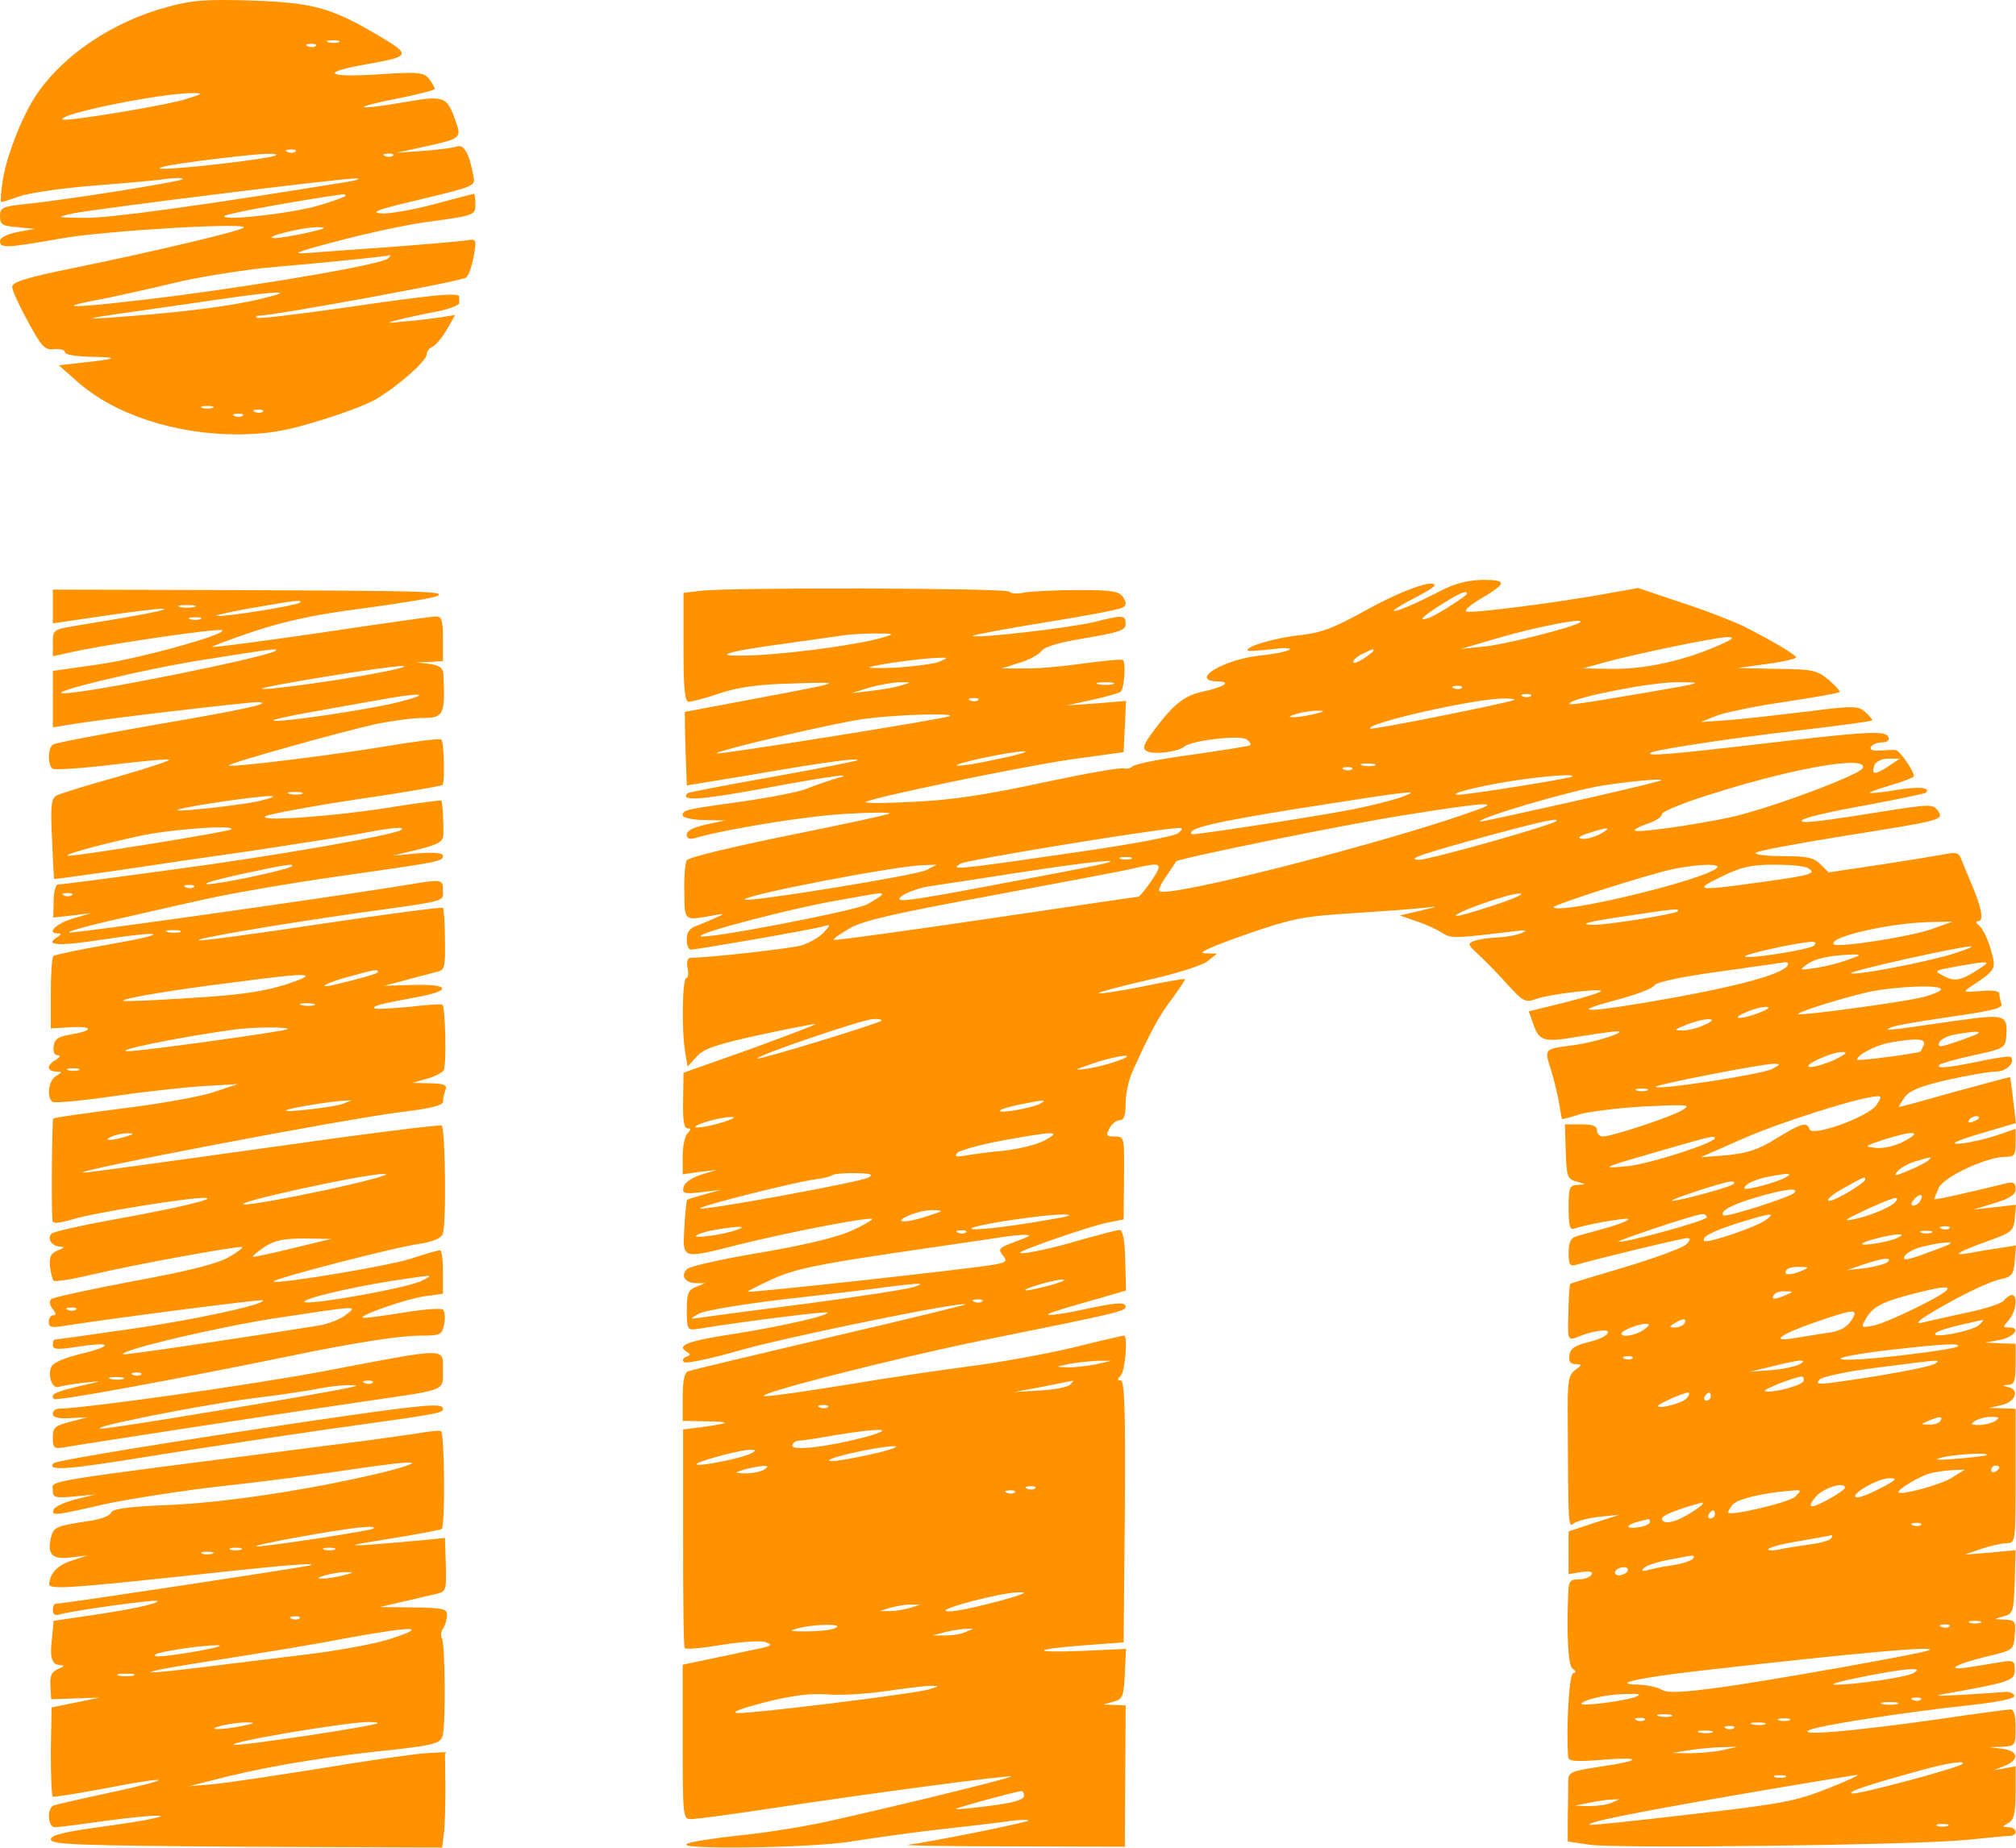
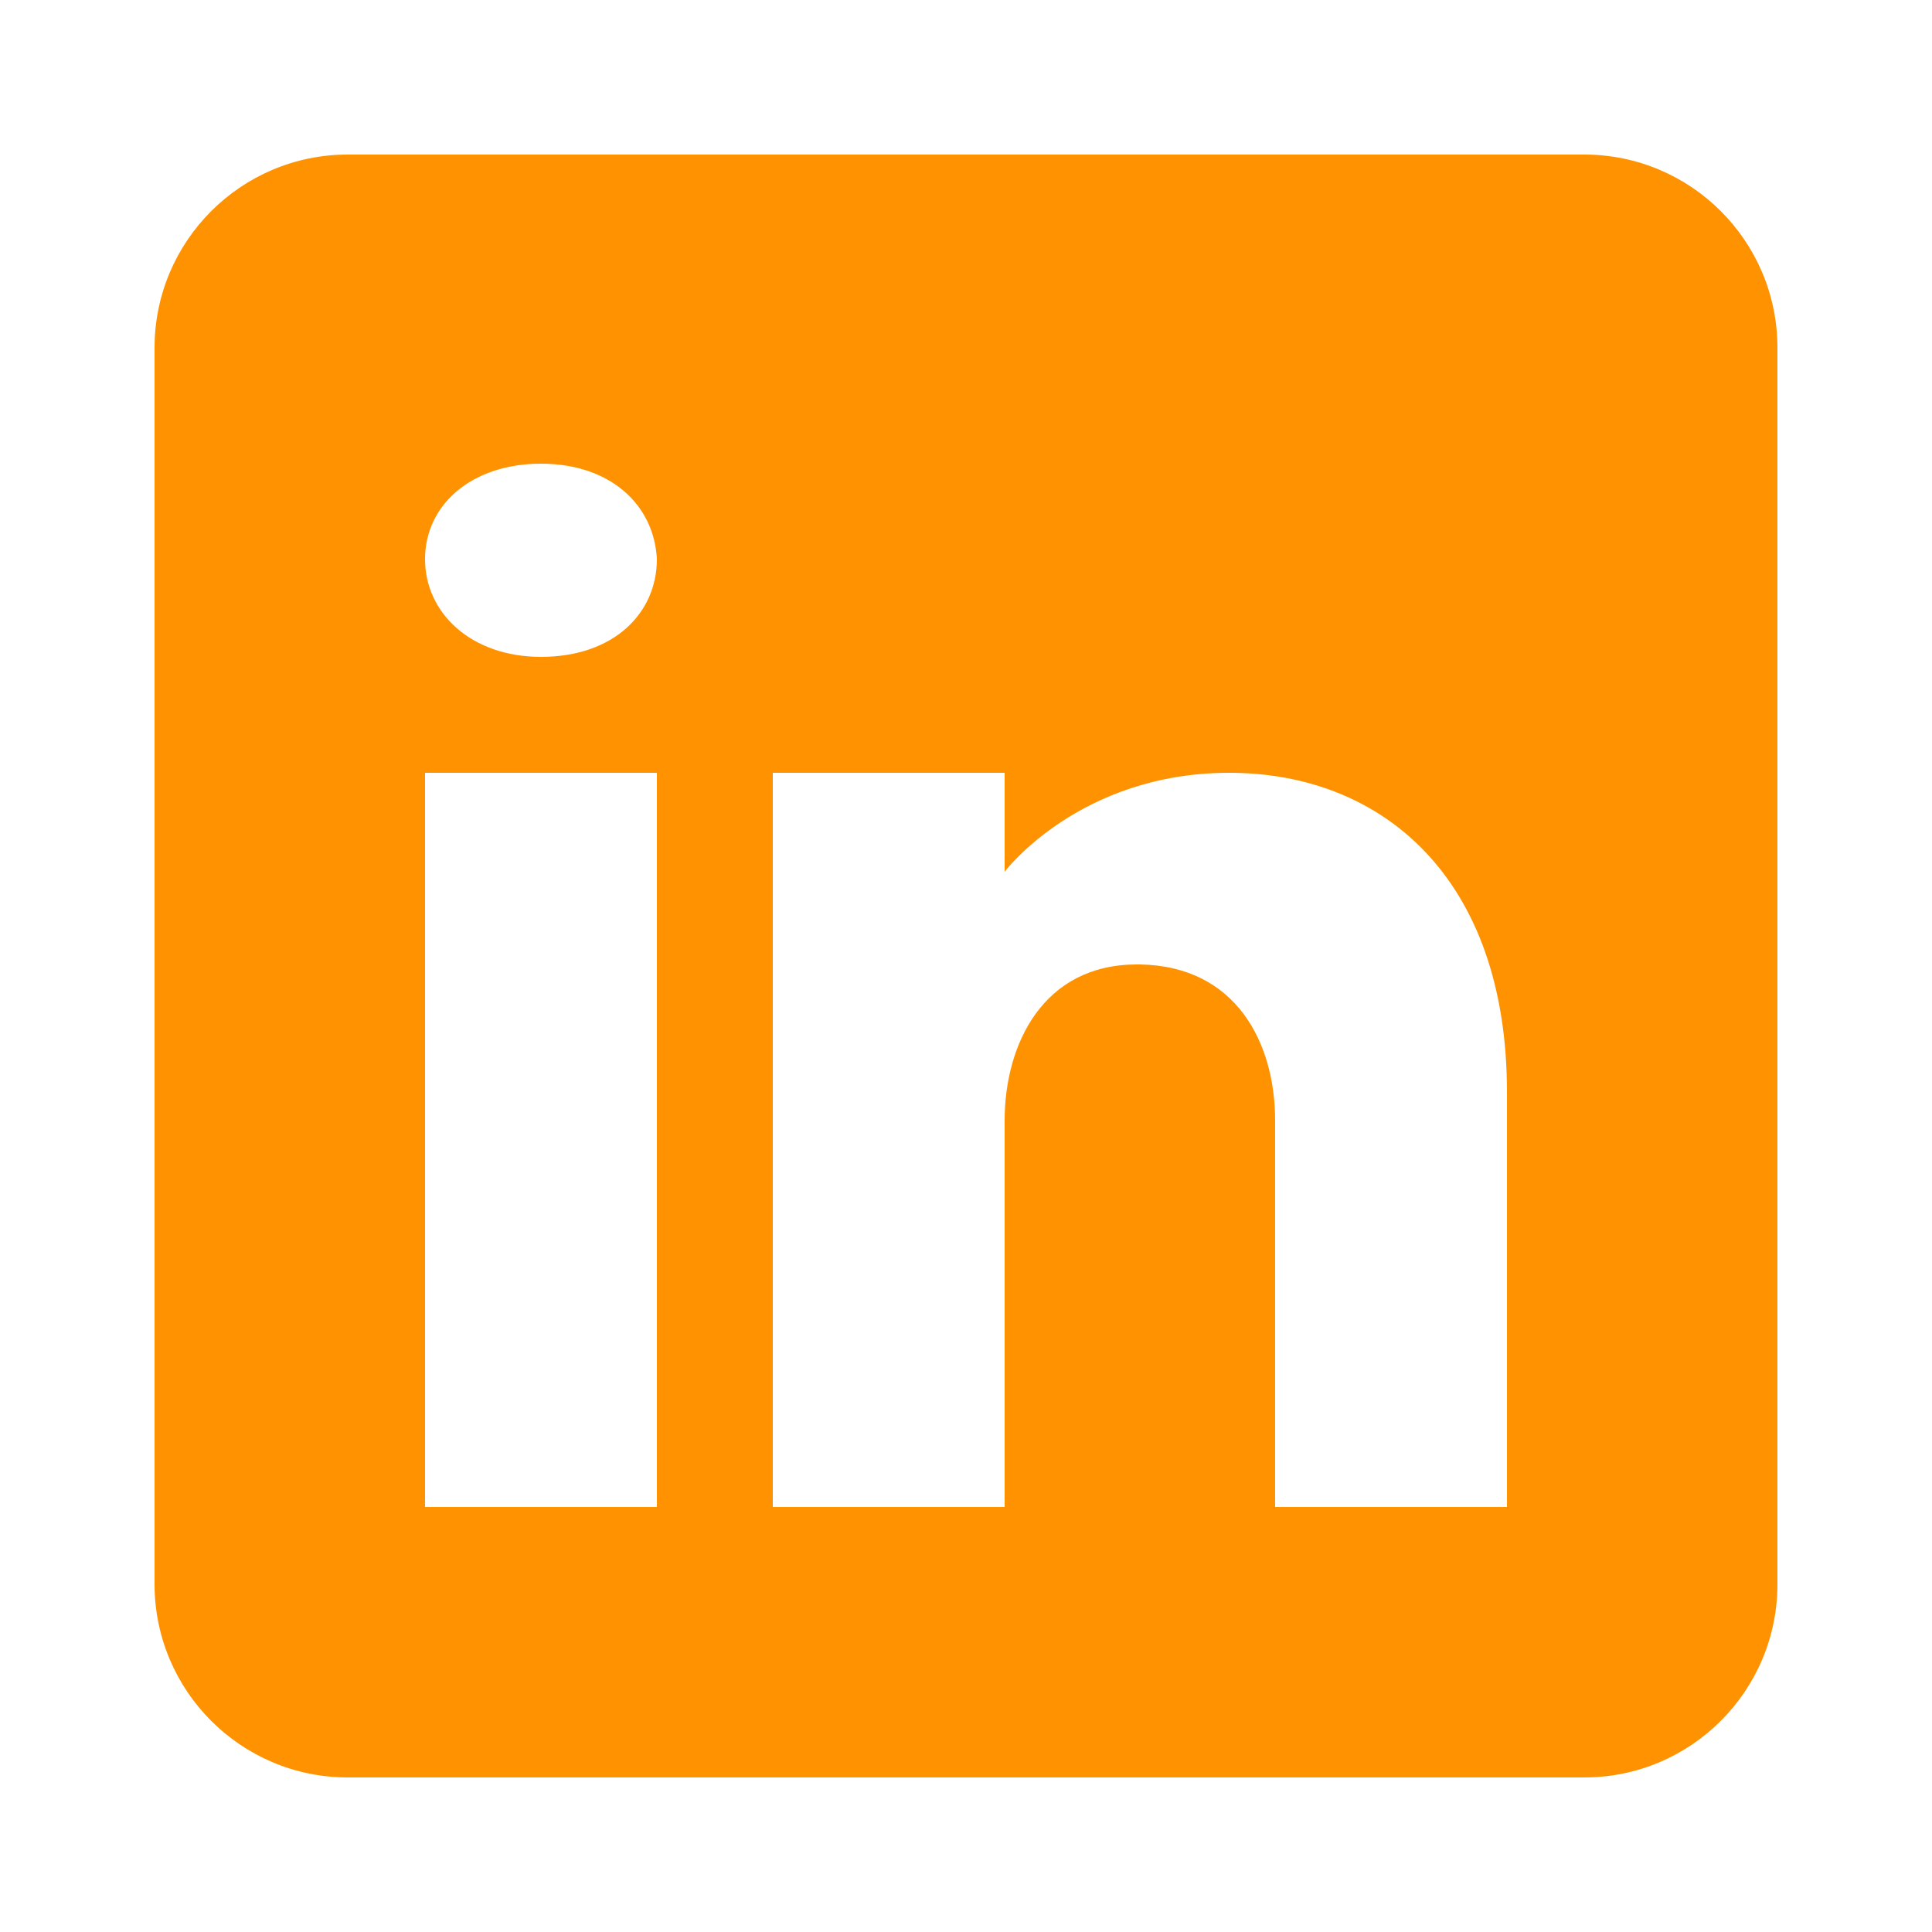
- <svg xmlns="http://www.w3.org/2000/svg" version="1.0" width="37.5pt" height="34.372pt" viewBox="0 0 37.5 34.372" preserveAspectRatio="xMidYMid meet" id="svg7298">
-   <defs id="defs7302" />
-   <g transform="matrix(0.00755896,0,0,-0.00755896,-30.23584,65.81706)" id="g7296" style="fill:#FF9200;stroke:none">
-     <path d="m 4412,8690 c -132,-35 -255,-117 -321,-214 -36,-52 -77,-157 -85,-218 -4,-27 -5,-48 -3,-48 3,0 23,6 45,14 22,8 103,20 179,26 76,6 158,13 183,17 25,3 42,3 39,-1 -6,-6 -279,-50 -386,-61 -57,-6 -63,-9 -63,-30 0,-21 6,-24 43,-27 l 42,-4 -42,-8 c -26,-5 -43,-14 -43,-22 0,-18 13,-18 155,7 111,19 457,39 445,26 -7,-8 -217,-58 -412,-98 -124,-25 -158,-36 -158,-48 0,-9 18,-47 39,-86 34,-62 41,-70 64,-67 15,1 27,-2 27,-8 0,-6 26,-10 63,-11 72,-1 67,-5 -18,-14 l -60,-7 44,-39 c 92,-82 241,-131 397,-131 71,1 112,7 194,32 57,17 122,41 144,54 56,33 126,95 126,111 0,7 6,15 13,18 8,3 24,22 36,42 l 21,37 -37,-6 c -21,-3 -60,-8 -88,-10 -45,-5 -46,-4 -15,4 19,5 61,14 93,20 31,6 57,16 57,21 0,5 0,12 0,16 0,11 -63,5 -289,-28 -112,-16 -206,-27 -209,-24 -3,3 -2,5 3,5 37,0 503,85 512,94 7,6 15,30 19,54 7,42 7,42 -22,37 -16,-2 -94,-9 -174,-15 -80,-6 -172,-12 -205,-15 -52,-4 -44,0 70,30 72,19 166,39 210,45 124,17 125,17 125,45 0,14 -2,25 -4,25 -2,0 -48,-12 -100,-26 -53,-14 -111,-24 -129,-22 -24,2 -9,9 63,26 184,45 170,38 163,75 -8,45 -22,69 -37,64 -7,-3 -44,-8 -82,-11 l -69,-5 78,17 c 81,18 83,20 68,62 -22,61 -27,63 -130,45 -121,-21 -129,-13 -11,10 49,10 90,20 90,24 0,3 -7,14 -14,24 -13,16 -25,18 -127,11 -128,-8 -142,5 -27,25 111,20 112,22 22,75 -111,65 -157,77 -309,82 -107,3 -143,1 -203,-16 z m 421,-87 c -7,-2 -19,-2 -25,0 -7,3 -2,5 12,5 14,0 19,-2 13,-5 z m -56,-9 c -3,-3 -12,-4 -19,-1 -8,3 -5,6 6,6 11,1 17,-2 13,-5 z m -317,-130 c -48,-16 -300,-57 -306,-51 -14,13 240,65 321,65 26,0 24,-2 -15,-14 z m 267,-130 c -3,-3 -12,-4 -19,-1 -8,3 -5,6 6,6 11,1 17,-2 13,-5 z m -48,-9 c -8,-8 -249,-36 -282,-33 -18,2 24,10 93,19 133,17 196,22 189,14 z m 288,-1 c -3,-3 -12,-4 -19,-1 -8,3 -5,6 6,6 11,1 17,-2 13,-5 z m -122,-66 c -371,-60 -578,-88 -638,-87 -71,1 -71,1 -27,11 61,12 657,86 695,86 17,0 3,-5 -30,-10 z m 5,-33 c 0,-2 -30,-13 -67,-24 -70,-20 -244,-39 -230,-25 6,6 184,38 290,53 4,1 7,-1 7,-4 z m -95,-91 c -33,-7 -69,-13 -80,-13 -34,1 68,27 105,27 28,0 23,-3 -25,-14 z m 200,-63 c -16,-14 -273,-59 -523,-92 -230,-29 -320,-34 -192,-10 36,7 119,25 185,41 66,16 179,34 250,40 128,11 276,26 285,29 2,0 0,-3 -5,-8 z m -320,-101 c -75,-18 -210,-34 -370,-45 -56,-4 -50,-1 35,11 58,8 161,23 230,33 163,24 205,24 105,1 z m -112,-267 c -7,-2 -19,-2 -25,0 -7,3 -2,5 12,5 14,0 19,-2 13,-5 z m 124,-9 c -3,-3 -12,-4 -19,-1 -8,3 -5,6 6,6 11,1 17,-2 13,-5 z m -50,-10 c -3,-3 -12,-4 -19,-1 -8,3 -5,6 6,6 11,1 17,-2 13,-5 z" id="path7284" />
-     <path d="m 7545,7253 c -64,-33 -115,-55 -115,-48 0,2 23,16 50,30 28,14 50,28 50,31 0,17 -83,-13 -169,-61 -78,-43 -108,-55 -161,-61 -60,-6 -139,-29 -129,-38 2,-2 27,0 56,3 29,4 50,4 47,0 -2,-4 -34,-11 -71,-15 -92,-9 -180,-63 -105,-64 34,-1 13,-14 -38,-25 -44,-9 -72,-31 -117,-91 -28,-37 -33,-48 -22,-55 15,-10 77,-3 94,11 18,15 139,29 153,17 7,-5 11,-11 9,-14 -2,-2 -66,-12 -142,-23 -76,-10 -142,-23 -148,-29 -5,-5 -15,-7 -21,-5 -7,3 -97,-13 -200,-35 -134,-29 -223,-43 -314,-47 -70,-4 -125,-4 -122,-1 10,10 376,86 505,105 l 130,18 3,63 3,63 -73,-6 -73,-5 64,14 c 36,8 67,17 69,20 9,9 13,73 5,78 -5,2 -48,-2 -98,-9 -49,-7 -115,-13 -145,-12 h -55 l 44,14 c 24,7 49,21 55,30 8,10 46,21 109,31 82,14 97,19 97,35 0,22 -6,22 -79,4 -57,-14 -290,-41 -297,-34 -2,2 77,17 176,33 99,16 186,32 193,37 9,5 9,12 1,25 -10,15 -26,18 -110,18 -54,0 -114,-3 -132,-6 -17,-4 -35,-3 -38,2 -5,9 -689,11 -761,2 l -41,-5 v -134 c 0,-104 3,-134 13,-134 7,0 42,9 77,21 45,15 96,22 178,24 131,4 133,5 -95,-38 l -170,-32 1,-60 c 1,-33 2,-74 3,-91 l 1,-30 158,26 c 184,32 269,43 262,36 -3,-2 -97,-21 -210,-41 -113,-20 -206,-38 -208,-40 -20,-20 31,-17 183,11 178,33 243,41 175,23 -19,-6 -48,-16 -65,-23 -16,-7 -86,-21 -155,-31 -145,-20 -150,-21 -150,-35 0,-5 24,-11 53,-11 l 52,-1 -47,-10 c -31,-7 -48,-15 -48,-25 0,-9 6,-12 18,-9 75,22 277,55 371,60 63,4 113,4 110,1 -3,-3 -115,-27 -249,-54 -133,-27 -246,-54 -250,-61 -4,-6 -7,-42 -6,-78 1,-74 -3,-71 76,-57 22,4 23,3 5,-5 -11,-5 -32,-14 -47,-20 -21,-7 -28,-16 -28,-35 0,-14 4,-25 10,-25 15,0 303,50 325,57 20,6 20,5 1,-16 -11,-11 -35,-25 -55,-31 -31,-8 -227,-30 -270,-30 -9,0 -12,-8 -9,-25 3,-14 1,-25 -3,-25 -10,0 -12,-127 -3,-182 l 6,-36 22,24 c 17,20 46,30 155,54 74,16 136,28 138,27 1,-2 -71,-29 -161,-62 l -164,-58 -1,-68 c -1,-48 2,-69 11,-69 9,0 9,-3 0,-12 -7,-7 -12,-32 -12,-56 v -45 l 43,6 42,5 -40,-12 c -24,-8 -41,-20 -43,-31 -4,-15 2,-17 45,-12 l 48,6 -40,-11 c -22,-6 -42,-12 -44,-14 -2,-2 -5,-33 -7,-69 -4,-78 -8,-77 134,-41 120,30 322,69 328,63 2,-2 -22,-16 -53,-30 -37,-16 -117,-35 -223,-53 -91,-15 -171,-33 -179,-40 -17,-16 -6,-34 22,-35 h 22 l -22,-9 c -20,-8 -23,-17 -23,-58 0,-45 2,-49 23,-46 131,21 320,44 323,41 7,-7 -111,-34 -231,-53 -112,-17 -141,-28 -116,-43 11,-7 11,-9 0,-13 -8,-3 -11,-9 -6,-13 4,-5 65,8 135,28 114,33 550,122 558,114 2,-1 -148,-38 -334,-81 -185,-44 -343,-81 -349,-84 -9,-3 -13,-25 -13,-63 v -59 l 58,-1 c 63,-1 61,-4 -10,-14 l -47,-6 v -266 c 0,-146 1,-269 4,-272 2,-4 44,0 92,8 52,8 97,11 109,6 16,-6 12,-9 -21,-16 -22,-4 -60,-13 -85,-18 -25,-5 -57,-12 -72,-15 l -28,-6 v -190 c 0,-185 1,-190 20,-190 12,0 96,11 188,25 242,37 596,84 600,80 3,-3 -260,-68 -448,-110 -58,-13 -157,-29 -220,-35 -63,-7 -122,-16 -130,-21 -27,-15 309,-10 405,6 50,8 149,22 220,30 72,8 150,17 175,21 25,3 43,3 40,0 -6,-5 -238,-52 -295,-59 -16,-2 97,-4 252,-4 l 281,-1 1,174 1,174 -28,1 -27,1 25,7 c 23,6 25,12 28,68 l 3,62 -108,-5 c -129,-5 -124,4 8,14 l 94,7 3,323 c 2,247 -1,322 -10,322 -9,0 -9,3 0,12 11,11 18,98 8,98 -3,0 -60,-13 -128,-30 -68,-16 -179,-36 -248,-45 -69,-9 -207,-29 -307,-46 -99,-16 -189,-29 -200,-28 -42,1 312,92 543,139 322,65 344,70 344,81 0,12 -23,11 -100,-6 -36,-8 -74,-14 -85,-14 -19,0 7,9 128,43 l 58,17 -2,74 c -1,50 -6,75 -14,75 -6,0 -47,-11 -91,-23 -75,-23 -154,-39 -154,-33 0,6 174,66 215,74 l 40,8 1,102 c 1,101 1,102 -23,102 -21,0 -22,3 -13,20 6,11 17,20 25,20 11,0 15,12 15,41 0,23 7,57 16,77 44,98 67,141 99,182 18,25 32,46 31,47 -2,2 -49,-6 -105,-18 -57,-11 -105,-19 -107,-16 -2,2 51,16 120,32 68,15 134,36 147,46 l 24,19 -30,1 c -20,0 12,15 100,46 119,41 142,45 270,53 77,5 158,11 180,14 26,4 20,1 -15,-7 l -55,-13 40,-14 c 22,-7 50,-20 63,-28 22,-15 28,-15 177,3 30,4 35,3 20,-4 -11,-5 -38,-10 -60,-11 -22,-1 -48,-5 -58,-9 -16,-6 -15,-9 10,-32 15,-14 48,-47 71,-73 41,-45 45,-47 74,-37 34,12 158,26 158,19 0,-3 -40,-16 -89,-28 l -89,-22 10,-28 c 15,-46 26,-49 113,-34 44,7 87,13 95,13 27,-1 -58,-28 -107,-34 -75,-10 -73,-8 -56,-62 8,-26 17,-64 20,-83 3,-19 6,-36 7,-37 1,-1 20,4 41,11 22,7 94,16 160,20 109,5 118,5 95,-9 -28,-17 -174,-65 -196,-65 -7,0 -14,7 -14,15 0,11 -11,15 -39,15 h -40 l 2,-67 c 2,-62 4,-68 27,-74 24,-7 24,-7 3,-8 -21,-1 -23,-6 -23,-57 0,-41 3,-55 13,-51 27,10 129,28 134,24 2,-3 -22,-13 -54,-22 -32,-9 -66,-18 -75,-21 -13,-4 -18,-16 -18,-40 0,-29 3,-34 18,-30 47,14 262,66 274,66 9,0 8,-5 -3,-16 -9,-8 -76,-33 -149,-55 -74,-22 -135,-40 -136,-42 -3,-2 -6,-92 -5,-121 1,-13 6,-16 19,-11 40,17 83,23 79,12 -2,-7 -23,-17 -48,-23 -33,-8 -45,-16 -47,-32 -2,-16 2,-22 15,-22 17,-1 17,-1 -1,-15 -17,-13 -19,-28 -18,-127 1,-259 1,-261 15,-250 6,5 35,13 62,16 l 50,5 -62,-20 -63,-21 v -52 -53 l 31,5 c 22,3 30,1 25,-7 -4,-6 -18,-11 -32,-11 -21,0 -24,-5 -25,-37 -4,-102 0,-177 11,-183 9,-6 9,-9 1,-11 -10,-4 -17,-135 -12,-207 1,-10 20,-11 84,-6 101,8 98,-2 -6,-17 -71,-11 -77,-13 -78,-35 0,-13 0,-52 -1,-86 v -63 l 53,-8 c 69,-10 804,-1 929,12 52,5 101,10 108,10 19,2 14,21 -5,21 -17,1 -17,1 0,11 13,8 17,24 17,75 v 64 l -27,-5 -28,-5 28,11 c 37,15 34,37 -5,42 l -33,4 33,1 c 31,2 32,3 32,47 0,29 -4,45 -12,45 -7,0 -90,-11 -184,-25 -208,-29 -335,-40 -314,-27 16,11 233,45 403,63 70,8 106,16 104,23 -2,6 -13,10 -23,9 -10,-1 -57,-4 -104,-7 -69,-4 -76,-3 -35,4 151,27 163,31 163,57 0,23 -3,25 -37,19 -101,-17 -115,-18 -108,-11 4,5 38,16 75,25 67,16 67,16 70,53 3,34 1,37 -25,38 -28,1 -28,1 -3,8 24,6 25,11 28,85 l 2,78 -62,-6 -63,-5 40,14 c 22,7 50,14 63,14 22,1 22,2 22,166 v 165 l -32,1 -33,1 30,7 c 34,7 46,37 18,44 -17,4 -17,5 0,6 14,1 17,10 17,51 v 50 l -37,1 -38,2 34,6 c 36,6 56,31 25,31 -16,0 -16,1 -1,18 18,20 23,62 8,62 -5,0 -14,-6 -20,-14 -6,-7 -48,-21 -94,-30 -45,-10 -91,-20 -102,-23 -35,-9 -4,13 79,58 43,23 92,45 110,48 27,6 31,11 34,45 l 3,38 -43,-7 c -24,-3 -56,-9 -73,-12 -45,-8 -27,3 45,29 61,22 65,25 68,57 l 3,33 -53,-6 -53,-6 53,16 c 39,12 52,21 52,35 0,15 -5,18 -22,14 -107,-26 -178,-42 -178,-39 0,2 5,14 11,28 13,27 118,76 164,76 22,0 25,4 25,35 v 34 l -37,-13 c -46,-16 -113,-29 -113,-22 0,3 34,15 76,27 l 75,22 -7,56 c -3,31 -7,57 -8,57 0,1 -62,-16 -136,-36 -74,-21 -136,-38 -137,-37 -1,1 6,12 15,25 13,16 41,27 107,42 50,11 103,20 118,20 25,0 47,23 35,36 -3,2 -37,-2 -77,-11 -78,-16 -108,-19 -98,-8 4,3 42,14 84,23 74,16 78,18 80,46 4,54 -2,56 -123,39 -181,-26 -181,-26 -159,-16 11,5 78,16 148,26 102,15 127,21 122,32 -3,8 -5,19 -5,25 0,6 -19,9 -46,6 -44,-3 -45,-3 -23,12 61,40 62,42 48,90 -7,25 -19,51 -28,58 -9,8 -10,12 -3,12 15,0 8,35 -18,95 -9,22 -20,48 -24,58 -4,14 -13,17 -33,13 -16,-3 -88,-15 -160,-26 l -133,-20 -20,20 c -16,16 -33,20 -90,20 -38,0 -70,3 -70,8 0,4 96,22 213,41 251,40 252,40 235,64 -12,15 -20,15 -128,-2 -175,-28 -215,-32 -205,-22 6,6 75,22 155,36 80,15 147,29 149,31 14,13 -18,16 -72,7 -34,-6 -64,-9 -66,-7 -2,1 22,10 53,19 31,9 56,19 56,22 0,12 -35,63 -45,64 -5,1 -23,0 -39,-1 -18,-1 -26,2 -22,9 4,6 16,11 27,11 12,0 19,5 16,13 -6,17 -53,14 -317,-17 -222,-26 -278,-30 -269,-22 7,7 180,34 369,56 96,11 175,22 177,24 2,1 -6,11 -16,20 -18,16 -27,17 -143,2 -67,-8 -154,-18 -193,-21 l -70,-5 40,16 c 22,8 98,24 169,34 71,11 131,21 133,24 2,2 -10,15 -27,30 -29,24 -40,26 -128,27 l -97,2 73,10 c 39,5 72,13 72,16 0,6 -58,41 -130,77 -25,12 -93,39 -152,58 l -107,36 -78,-14 c -114,-21 -330,-49 -344,-44 -7,2 8,16 34,31 66,39 67,47 5,47 -37,-1 -68,-9 -103,-27 z m 65,-7 c 0,-5 -72,-51 -92,-59 -32,-11 -19,2 30,33 44,28 62,35 62,26 z m 279,-70 c -11,-11 -184,-55 -236,-60 l -58,-6 85,25 c 98,29 222,53 209,41 z m -1714,-37 c -55,-17 -205,-38 -308,-44 -127,-6 -94,7 71,29 64,9 128,18 142,20 14,2 48,4 75,4 45,0 47,-1 20,-9 z m 2055,-20 c -83,-37 -182,-59 -260,-58 l -75,1 50,14 c 76,21 277,63 305,63 20,0 16,-4 -20,-20 z m -850,-13 c 0,-2 -11,-11 -25,-20 -14,-9 -25,-13 -25,-8 0,5 10,14 23,20 27,13 27,13 27,8 z m -1070,-28 c -14,-5 -61,-11 -105,-14 -44,-2 -73,-1 -65,1 22,8 131,22 165,23 30,1 30,1 5,-10 z m -90,-57 c -14,-5 -48,-11 -75,-14 l -50,-6 45,14 c 25,7 59,13 75,13 29,0 29,0 5,-7 z m 518,2 c -10,-2 -26,-2 -35,0 -10,3 -2,5 17,5 19,0 27,-2 18,-5 z m 1327,-18 c -183,-31 -208,-35 -202,-28 15,15 200,51 262,51 69,0 68,-1 -60,-23 z m -468,9 c -3,-3 -12,-4 -19,-1 -8,3 -5,6 6,6 11,1 17,-2 13,-5 z m 170,-20 c -3,-3 -12,-4 -19,-1 -8,3 -5,6 6,6 11,1 17,-2 13,-5 z m -1360,-10 c -3,-3 -12,-4 -19,-1 -8,3 -5,6 6,6 11,1 17,-2 13,-5 z m 1318,0 c -24,-9 -349,-74 -353,-70 -12,13 258,74 328,74 19,0 31,-1 25,-4 z m -490,-34 c -16,-4 -39,-8 -50,-8 -16,0 -15,2 5,8 14,4 36,8 50,8 22,0 22,-1 -5,-8 z m -897,-5 c -5,-6 -570,-96 -574,-92 -6,6 306,79 372,86 80,10 210,13 202,6 z m 117,-106 c -49,-11 -94,-18 -100,-16 -12,4 131,35 165,35 14,0 -15,-9 -65,-19 z m 2190,-19 c -32,-21 -41,-20 -32,5 4,8 18,15 34,15 h 28 z m -1262,3 c -7,-2 -21,-2 -30,0 -10,3 -4,5 12,5 17,0 24,-2 18,-5 z m 1201,-6 c -6,-17 -238,-103 -329,-122 -96,-20 -226,-38 -232,-32 -2,3 12,10 31,17 20,6 36,17 36,24 0,6 61,31 138,54 196,61 368,90 356,59 z m -1257,-3 c -3,-3 -12,-4 -19,-1 -8,3 -5,6 6,6 11,1 17,-2 13,-5 z m 542,-18 c -5,-5 -264,-46 -282,-45 -25,2 51,21 133,34 86,13 157,18 149,11 z m 211,-12 c -60,-17 -436,-101 -438,-99 -9,8 225,77 303,89 84,13 169,19 135,10 z m -632,-39 c -20,-7 -71,-20 -115,-29 -79,-16 -396,-65 -400,-62 -15,14 55,30 267,64 287,45 299,46 248,27 z m 187,-31 c -207,-76 -763,-219 -782,-200 -3,3 5,20 18,38 12,18 23,34 23,35 4,7 416,91 556,113 205,33 244,35 185,14 z m 194,-28 c -10,-10 -315,-96 -338,-95 -32,1 8,15 189,64 119,32 159,40 149,31 z m -929,-29 c -9,-8 -119,-29 -270,-50 -281,-41 -295,-42 -265,-25 16,9 462,82 530,87 17,1 17,-1 5,-12 z m 1037,-3 c -16,-8 -36,-13 -45,-11 -11,2 -5,7 18,14 50,16 59,15 27,-3 z m -1154,-61 c -7,-2 -19,-2 -25,0 -7,3 -2,5 12,5 14,0 19,-2 13,-5 z m -83,-15 c -25,-6 -148,-29 -275,-53 -197,-37 -226,-40 -207,-24 13,10 44,21 70,25 26,4 126,19 222,34 179,28 278,37 190,18 z m -420,-12 c -23,-13 -439,-80 -447,-73 -9,10 374,84 442,85 l 30,1 z m 554,-26 c -15,-22 -30,-40 -33,-40 -4,0 -173,-25 -376,-55 -203,-30 -371,-53 -373,-51 -2,3 16,15 40,29 33,19 114,37 353,81 171,32 326,61 345,66 70,16 73,14 44,-30 z m 1391,31 c -32,-30 -385,-115 -402,-97 -6,5 241,84 298,95 61,12 115,13 104,2 z m 225,-1 c 21,-13 7,-17 -124,-35 -151,-21 -160,-19 -91,14 48,24 74,30 130,30 39,0 77,-3 85,-9 z m -2280,-65 c 0,-2 -17,-13 -37,-24 -36,-17 -400,-87 -409,-78 -8,8 226,69 331,87 123,22 115,21 115,15 z m 1506,-26 c -49,-16 -90,-28 -93,-26 -7,7 131,56 157,55 14,0 -15,-13 -64,-29 z m 452,-15 c -8,-7 -176,-34 -208,-33 -40,1 -11,8 91,23 113,17 124,18 117,10 z m 627,-43 c -52,-19 -233,-47 -242,-38 -17,18 146,55 247,55 l 45,1 z m -291,-41 c -10,-10 -163,-34 -170,-27 -5,5 127,34 161,36 12,1 16,-2 9,-9 z m 343,-20 c -67,-21 -245,-55 -252,-48 -5,5 268,66 295,66 8,0 -11,-8 -43,-18 z m -257,-14 c -20,-8 -56,-17 -80,-21 -42,-6 -44,-6 -24,8 19,15 57,23 114,25 21,0 19,-2 -10,-12 z m -150,-11 c 0,-23 -124,-57 -349,-95 -153,-26 -187,-24 -77,5 49,13 93,29 97,37 5,8 65,21 161,34 84,12 156,22 161,23 4,0 7,-1 7,-4 z m 480,-6 c -52,-35 -68,-39 -95,-25 -27,14 -27,14 27,24 77,14 87,14 68,1 z m -104,-58 c -3,-5 -27,-14 -53,-20 -49,-11 -274,-42 -296,-40 -17,1 95,37 168,54 68,15 189,20 181,6 z m -446,-56 c -46,-18 -74,-17 -35,0 17,8 39,14 50,14 13,0 8,-5 -15,-14 z m -2161,-20 c -7,-7 -301,-97 -305,-93 -6,6 260,97 285,97 13,1 22,-1 20,-4 z m 2026,-10 c -16,-8 -41,-14 -55,-14 -22,0 -21,2 10,14 48,19 86,18 45,0 z m 655,-29 c -73,-27 -83,-29 -78,-15 3,8 20,17 39,20 58,11 76,8 39,-5 z m -116,-21 c -4,-8 -7,-15 -8,-16 -17,-6 -156,-24 -156,-20 0,12 46,36 80,42 67,12 90,10 84,-6 z m -219,-36 c -22,-10 -49,-18 -60,-18 -26,1 52,38 80,37 13,0 6,-6 -20,-19 z m -1765,-3 c -19,-7 -53,-16 -75,-19 -36,-5 -34,-4 15,13 62,21 116,26 60,6 z m 1610,-20 c -25,-13 -278,-52 -286,-44 -4,5 257,56 291,57 17,0 17,-2 -5,-13 z m -307,-53 c -7,-2 -19,-2 -25,0 -7,3 -2,5 12,5 14,0 19,-2 13,-5 z m 565,-35 c -19,-29 -159,-80 -165,-60 -7,19 -20,15 -82,-23 -43,-27 -71,-36 -121,-41 l -65,-5 105,46 c 90,40 286,102 329,104 11,1 11,-3 -1,-21 z m -2058,3 c -19,-11 -107,-26 -99,-17 3,4 26,10 50,15 59,12 67,12 49,2 z m -765,-40 c -31,-13 -91,-24 -83,-16 8,8 63,23 88,23 9,1 7,-3 -5,-7 z m 3075,5 c 0,-2 -7,-7 -16,-10 -8,-3 -12,-2 -9,4 6,10 25,14 25,6 z m -2300,-56 c -19,-10 -64,-21 -100,-25 -36,-3 -78,-9 -95,-12 -23,-4 -27,-2 -19,7 6,6 56,20 110,30 131,24 148,24 104,0 z m 2117,-1 c -22,-12 -52,-19 -70,-17 -31,3 -30,4 18,20 72,23 99,22 52,-3 z m -467,7 c 0,-12 -163,-64 -215,-69 -72,-7 -64,-4 85,39 121,35 130,37 130,30 z m 525,-55 c -6,-5 -27,-16 -49,-25 -33,-14 -37,-14 -26,-1 7,8 27,19 44,24 42,12 41,12 31,2 z m -2608,-42 c -19,-11 -407,-82 -414,-76 -5,5 236,66 286,72 18,2 36,7 39,10 3,3 28,5 56,5 40,-1 47,-3 33,-11 z m 2248,-4 c -16,-7 -46,-16 -65,-20 -28,-6 -33,-5 -23,5 7,7 29,16 50,20 58,12 71,10 38,-5 z m 205,0 c 0,-10 -80,-57 -90,-53 -7,2 10,16 37,31 52,29 53,29 53,22 z m -324,-12 c -7,-7 -134,-42 -151,-41 -14,0 127,47 144,47 8,1 11,-2 7,-6 z m 149,-22 c -12,-11 -168,-61 -174,-55 -10,10 19,26 80,44 71,21 108,25 94,11 z m 310,-20 c -3,-6 -11,-11 -17,-11 -6,0 -6,6 2,15 14,17 26,13 15,-4 z m -59,0 c -8,-13 -67,-38 -106,-45 -26,-5 -19,0 30,23 71,32 84,36 76,22 z m -2381,-36 c -55,-19 -90,-18 -50,0 17,8 44,14 60,14 29,-1 28,-2 -10,-14 z m 295,-10 c -108,-19 -196,-28 -189,-21 9,9 176,34 224,34 29,0 20,-4 -35,-13 z m 1620,6 c 0,-8 -197,-62 -217,-60 -10,1 187,67 205,68 6,1 12,-3 12,-8 z m 146,-6 c -22,-17 -145,-59 -152,-52 -9,9 22,25 86,45 79,24 91,26 66,7 z m -2531,-24 c -29,-12 -111,-23 -102,-15 4,4 26,11 50,15 58,9 76,9 52,0 z m 2982,3 c -3,-3 -12,-4 -19,-1 -8,3 -5,6 6,6 11,1 17,-2 13,-5 z m -2420,-10 c -3,-3 -12,-4 -19,-1 -8,3 -5,6 6,6 11,1 17,-2 13,-5 z m 2376,-1 c -7,-2 -19,-2 -25,0 -7,3 -2,5 12,5 14,0 19,-2 13,-5 z m -2247,-19 c -49,-18 -52,-20 -37,-38 10,-12 7,-16 -21,-21 -52,-10 -608,-71 -608,-67 0,2 28,16 63,32 51,23 106,35 302,64 132,19 251,37 265,39 14,2 36,5 50,5 19,0 16,-3 -14,-14 z m 2164,7 c -18,-10 -95,-23 -87,-14 7,6 64,21 87,22 13,0 13,-1 0,-8 z m 129,-15 c -2,-2 -30,-13 -61,-24 -43,-16 -56,-18 -52,-8 3,8 22,19 42,24 38,10 79,15 71,8 z m -154,-45 c -6,-5 -30,-11 -55,-15 l -45,-5 40,14 c 48,16 73,19 60,6 z m -210,-21 c -28,-12 -47,-12 -40,0 3,6 18,10 33,9 24,0 25,-1 7,-9 z m -1850,-36 c -27,-7 -54,-13 -60,-13 -17,2 69,27 90,27 11,0 -2,-6 -30,-14 z m -335,-4 c -14,-5 -128,-23 -255,-40 -126,-16 -246,-32 -265,-35 -35,-5 -35,-5 -10,9 14,8 111,24 215,36 105,12 217,25 250,30 80,10 95,10 65,0 z m 2480,-44 c -47,-24 -100,-47 -118,-51 -31,-6 -33,-5 -23,12 17,32 37,44 108,63 116,31 126,23 33,-24 z m -335,24 c -28,-12 -37,-12 -30,0 3,6 16,10 28,9 21,0 21,-1 2,-9 z m -1978,-16 c -3,-3 -12,-4 -19,-1 -8,3 -5,6 6,6 11,1 17,-2 13,-5 z m 2138,-48 c -12,-17 -29,-26 -63,-30 -26,-4 -63,-10 -82,-13 -56,-9 -25,12 60,41 96,33 105,33 85,2 z m -410,-6 c -3,-5 -14,-10 -23,-10 -15,0 -15,2 -2,10 20,13 33,13 25,0 z m 725,-4 c -16,-15 -121,-35 -107,-20 5,5 32,14 60,20 29,7 54,12 57,13 2,0 -2,-5 -10,-13 z m -824,-11 c -19,-14 -56,-21 -56,-10 0,7 41,24 60,24 11,0 10,-3 -4,-14 z m 771,-42 c -8,-7 -199,-31 -256,-32 -68,-2 -21,11 91,24 135,15 174,17 165,8 z m -800,-29 c -3,-3 -12,-4 -19,-1 -8,3 -5,6 6,6 11,1 17,-2 13,-5 z m -1322,-15 c -22,-4 -53,-8 -70,-7 -29,1 -29,1 5,8 19,4 51,7 70,8 h 35 z m 1733,0 c -10,-5 -42,-12 -70,-14 l -53,-4 55,13 c 70,18 91,19 68,5 z m 332,1 c -15,-8 -134,-30 -245,-45 -42,-6 -48,-4 -37,7 7,7 67,20 140,29 163,21 161,21 142,9 z m -322,-42 c -4,-12 -87,-32 -95,-24 -4,4 73,34 90,35 5,1 7,-5 5,-11 z m -1805,-9 c -6,-6 -39,-12 -74,-14 l -64,-4 70,13 c 39,8 72,14 75,15 2,0 -1,-4 -7,-10 z m 1518,-33 c -10,-12 -71,-28 -71,-19 0,5 62,32 74,33 5,0 3,-6 -3,-14 z m 59,4 c 0,-5 -5,-10 -11,-10 -5,0 -7,5 -4,10 3,6 8,10 11,10 2,0 4,-4 4,-10 z m -2173,-26 c -3,-3 -12,-4 -19,-1 -8,3 -5,6 6,6 11,1 17,-2 13,-5 z m 2738,-34 c -3,-5 -16,-10 -28,-9 -21,0 -21,1 -2,9 28,12 37,12 30,0 z m 135,0 c -8,-5 -26,-10 -40,-10 -20,0 -22,2 -10,10 8,5 26,10 40,10 20,0 22,-2 10,-10 z m -2782,-40 c -92,-24 -178,-34 -178,-21 0,6 6,11 13,12 6,0 48,6 92,14 117,19 153,17 73,-5 z m 42,-36 c -76,-18 -136,-28 -129,-20 9,9 128,34 159,34 14,0 0,-6 -30,-14 z m -320,-3 c -20,-12 -130,-34 -136,-28 -6,5 102,35 131,36 16,0 17,-1 5,-8 z m 3039,-5 c -2,-2 -35,-6 -74,-9 -44,-4 -59,-3 -40,2 30,9 122,14 114,7 z m -3009,-36 c -8,-5 -28,-9 -45,-9 -29,1 -29,1 -5,9 14,4 34,8 45,9 16,1 17,-1 5,-9 z m 3040,6 c 0,-3 -4,-8 -10,-11 -5,-3 -10,-1 -10,4 0,6 5,11 10,11 6,0 10,-2 10,-4 z m -119,-27 c -29,-17 -121,-42 -129,-35 -5,6 53,41 78,47 14,4 39,7 55,8 l 30,1 z m -174,-25 c -27,-14 -53,-24 -59,-22 -18,6 55,48 82,47 21,0 17,-4 -23,-25 z m -2080,0 c -3,-3 -12,-4 -19,-1 -8,3 -5,6 6,6 11,1 17,-2 13,-5 z m 1993,2 c 0,-8 -67,-46 -80,-46 -8,0 -4,10 10,25 19,21 70,36 70,21 z m -2043,-12 c -3,-3 -12,-4 -19,-1 -8,3 -5,6 6,6 11,1 17,-2 13,-5 z m 1921,-10 c -13,-14 -157,-48 -165,-40 -2,1 3,10 10,19 10,15 80,31 152,36 18,1 18,0 3,-15 z m -228,-18 c 0,-2 -15,-14 -34,-25 -35,-22 -66,-27 -66,-11 0,7 38,23 98,39 1,1 2,-1 2,-3 z m 30,-26 c 0,-5 -5,-10 -11,-10 -5,0 -7,5 -4,10 3,6 8,10 11,10 2,0 4,-4 4,-10 z m -160,-19 c 0,-5 -14,-11 -30,-13 -33,-5 -29,7 5,15 11,3 21,5 23,6 1,0 2,-3 2,-8 z m 667,-7 c -3,-3 -12,-4 -19,-1 -8,3 -5,6 6,6 11,1 17,-2 13,-5 z m -221,-33 c -3,-5 -27,-12 -53,-15 -27,-4 -61,-9 -78,-13 -16,-3 -27,-2 -23,2 5,5 41,14 80,20 40,7 74,13 76,14 2,0 1,-3 -2,-8 z m -340,-50 c -4,-5 -25,-12 -49,-16 -23,-3 -51,-9 -62,-12 -14,-4 -17,-2 -10,5 6,6 33,15 60,20 68,13 67,13 61,3 z m -161,-31 c -3,-5 -13,-10 -21,-10 -8,0 -12,5 -9,10 3,6 13,10 21,10 8,0 12,-4 9,-10 z m -1520,-66 c -86,-24 -145,-36 -157,-32 -17,6 138,46 177,46 24,1 19,-2 -20,-14 z m -245,-24 c -14,-4 -36,-8 -50,-8 h -25 l 25,8 c 14,4 36,8 50,8 h 25 z m 2633,-37 c -7,-2 -19,-2 -25,0 -7,3 -2,5 12,5 14,0 19,-2 13,-5 z m -2818,-13 c -11,-5 -42,-8 -70,-8 -43,0 -46,1 -20,8 44,11 116,11 90,0 z m 2742,4 c -3,-3 -12,-4 -19,-1 -8,3 -5,6 6,6 11,1 17,-2 13,-5 z m -2422,-14 c -11,-5 -33,-8 -50,-8 h -30 l 30,8 c 17,4 39,8 50,8 l 20,1 z m 2370,-45 c -24,-9 -400,-76 -514,-91 -94,-13 -129,-14 -143,-5 -10,6 -35,11 -55,12 -72,1 -1,17 149,34 392,45 598,63 563,50 z m -37,-56 c -19,-10 -146,-29 -193,-28 -31,1 142,36 185,38 21,0 22,-1 8,-10 z m -2423,-40 c -39,-11 -429,-59 -469,-58 -20,1 4,10 64,26 68,17 112,23 155,20 33,-3 98,1 145,8 47,7 96,13 110,13 22,0 22,-1 -5,-9 z m 1740,-18 c -28,-11 -142,-25 -133,-16 11,11 68,23 113,23 30,1 35,-1 20,-7 z m 702,-7 c -3,-3 -12,-4 -19,-1 -8,3 -5,6 6,6 11,1 17,-2 13,-5 z m -59,-11 c -10,-2 -26,-2 -35,0 -10,3 -2,5 17,5 19,0 27,-2 18,-5 z m -555,-30 c -7,-2 -21,-2 -30,0 -10,3 -4,5 12,5 17,0 24,-2 18,-5 z m -66,-9 c -3,-3 -12,-4 -19,-1 -8,3 -5,6 6,6 11,1 17,-2 13,-5 z m 356,-1 c -7,-2 -19,-2 -25,0 -7,3 -2,5 12,5 14,0 19,-2 13,-5 z m -60,-10 c -7,-2 -21,-2 -30,0 -10,3 -4,5 12,5 17,0 24,-2 18,-5 z m -76,-9 c -3,-3 -12,-4 -19,-1 -8,3 -5,6 6,6 11,1 17,-2 13,-5 z m -54,-11 c -7,-2 -21,-2 -30,0 -10,3 -4,5 12,5 17,0 24,-2 18,-5 z m 22,-44 c -22,-4 -58,-7 -80,-7 l -40,1 45,7 c 25,4 61,7 80,7 l 35,1 z m 594,-33 c -9,-10 -260,-77 -272,-73 -12,4 38,21 173,58 62,17 108,24 99,15 z m -436,-33 c -7,-2 -19,-2 -25,0 -7,3 -2,5 12,5 14,0 19,-2 13,-5 z m 104,-28 c -78,-31 -115,-38 -335,-63 -136,-16 -249,-28 -250,-26 -8,6 88,26 358,73 157,27 292,49 300,50 8,0 -25,-15 -73,-34 z m -1977,-18 c 0,-9 -26,-17 -82,-24 -46,-6 -84,-10 -86,-8 -2,2 139,41 161,44 4,1 7,-5 7,-12 z m 1445,-17 c -11,-5 -36,-8 -55,-8 l -35,1 35,7 c 19,4 44,8 55,8 l 20,1 z m 828,-57 c -7,-2 -19,-2 -25,0 -7,3 -2,5 12,5 14,0 19,-2 13,-5 z" id="path7286" />
-     <path d="m 4130,7215 v -42 l 123,18 c 67,10 133,18 147,18 23,-1 -47,-15 -202,-40 -68,-11 -68,-11 -68,-44 v -33 l 64,14 c 93,19 348,56 353,50 11,-10 -200,-69 -304,-84 l -113,-16 v -70 -69 l 43,7 c 75,13 441,56 462,55 42,-2 -44,-20 -267,-58 -124,-22 -231,-42 -237,-46 -14,-8 -14,-52 -1,-60 5,-3 71,1 146,10 74,9 138,15 140,12 2,-2 -55,-21 -128,-42 -73,-20 -140,-41 -149,-46 -13,-7 -15,-24 -11,-106 2,-54 5,-99 5,-99 1,-1 72,9 157,21 85,13 236,35 335,49 99,15 215,33 259,41 83,16 113,18 104,10 -12,-12 -319,-66 -570,-99 -146,-20 -270,-36 -276,-36 -5,0 -10,-18 -10,-41 l -1,-40 47,5 47,6 -44,-13 c -42,-12 -68,-37 -39,-37 10,0 9,-3 -2,-10 -32,-20 5,-22 114,-5 159,24 167,14 10,-13 -70,-12 -130,-25 -133,-28 -3,-3 -6,-44 -6,-92 v -86 l 50,3 c 56,3 55,-9 -2,-18 -29,-5 -39,-11 -41,-29 -2,-13 2,-22 10,-22 8,0 6,-4 -4,-11 -10,-5 -18,-14 -18,-19 0,-6 8,-10 18,-10 16,-1 16,-1 0,-11 -19,-11 -24,-54 -8,-64 5,-3 72,3 147,14 76,11 176,22 223,25 l 85,5 -60,-20 c -33,-11 -134,-29 -225,-40 -91,-12 -167,-22 -169,-25 -3,-3 -5,-210 -2,-251 1,-8 14,-7 49,3 50,16 293,55 327,53 30,-2 -73,-26 -229,-54 -77,-14 -144,-29 -149,-34 -12,-12 0,-31 21,-32 12,0 11,-3 -5,-9 -18,-7 -22,-16 -20,-40 2,-16 6,-32 9,-35 3,-3 43,3 89,14 114,27 370,73 375,69 2,-3 -14,-14 -35,-26 -26,-15 -106,-35 -233,-58 -106,-20 -197,-40 -202,-44 -5,-6 -4,-15 4,-25 8,-10 9,-15 1,-15 -6,0 -11,-7 -11,-16 0,-14 7,-15 38,-10 121,19 485,66 489,63 9,-10 -177,-50 -335,-72 -96,-14 -176,-25 -178,-25 -2,0 -4,-6 -4,-13 0,-11 11,-12 57,-5 87,14 96,4 16,-16 -50,-12 -74,-23 -78,-36 -7,-24 5,-52 20,-46 7,2 34,7 61,10 49,5 49,5 -9,-8 -60,-14 -75,-21 -64,-32 5,-6 304,49 582,106 159,33 269,50 321,50 48,0 52,2 57,28 3,15 2,31 -3,36 -5,4 -49,1 -101,-8 -51,-8 -95,-14 -97,-12 -6,7 110,47 154,53 l 44,6 v 53 c 0,30 -3,54 -7,54 -5,0 -37,-9 -73,-21 -61,-19 -329,-63 -337,-56 -5,6 304,86 360,93 29,4 51,13 56,23 10,18 7,258 -2,268 -4,3 -202,-22 -440,-56 -238,-33 -437,-61 -442,-60 -34,3 647,133 788,150 67,8 97,16 97,24 0,8 3,20 6,29 5,13 -2,16 -37,17 l -44,1 35,10 c 19,5 38,15 42,21 7,11 4,154 -3,161 -2,3 -40,0 -83,-5 -44,-4 -82,-6 -84,-4 -7,6 12,11 98,27 93,16 90,34 -5,31 l -70,-2 50,13 c 28,8 61,16 75,20 25,5 26,8 25,80 0,41 -3,77 -5,79 -3,2 -135,-15 -295,-39 -159,-24 -297,-43 -305,-41 -18,3 188,38 390,67 225,31 210,28 210,55 0,28 -1,29 -84,15 -196,-32 -821,-120 -835,-118 -8,2 39,15 104,30 66,15 170,39 230,52 61,14 207,39 325,56 254,36 260,37 260,51 0,7 -21,9 -62,6 l -63,-6 63,15 c 51,13 62,19 63,37 1,26 -2,81 -5,84 -1,1 -58,-6 -126,-17 -144,-23 -336,-36 -305,-21 11,5 112,24 224,41 113,16 207,33 210,35 6,7 4,105 -3,112 -3,3 -63,-4 -133,-16 -138,-23 -384,-53 -390,-48 -4,5 279,84 366,103 36,7 85,14 109,14 54,0 58,7 53,109 -1,14 -10,21 -33,24 l -33,4 33,1 32,2 v 55 c 0,46 -3,55 -17,55 -10,0 -137,-18 -283,-40 -145,-21 -266,-37 -268,-35 -2,1 45,19 105,39 76,25 155,42 268,56 88,12 169,25 180,30 27,12 -30,13 -532,15 l -413,1 z m 608,9 c -7,-7 -176,-34 -203,-33 -11,1 25,9 80,19 116,20 130,22 123,14 z m -260,-11 c -10,-2 -26,-2 -35,0 -10,3 -2,5 17,5 19,0 27,-2 18,-5 z m 15,-30 c -7,-2 -19,-2 -25,0 -7,3 -2,5 12,5 14,0 19,-2 13,-5 z m 186,-77 c -15,-15 -471,-107 -523,-105 -44,1 205,61 349,83 164,26 180,28 174,22 z m 271,-51 c -97,-20 -300,-48 -305,-43 -6,5 308,56 345,56 14,0 -4,-6 -40,-13 z m 30,-76 c -76,-19 -300,-52 -307,-45 -2,2 38,11 89,20 51,9 127,23 168,30 109,20 137,17 50,-5 z m -237,-226 c -7,-2 -21,-2 -30,0 -10,3 -4,5 12,5 17,0 24,-2 18,-5 z m -113,-19 c -63,-12 -220,-28 -190,-19 27,9 194,33 225,33 17,0 1,-6 -35,-14 z m -61,-68 c -5,-6 -380,-66 -400,-65 -19,1 66,25 171,48 74,17 241,29 229,17 z m 149,-91 c -8,-8 -181,-45 -208,-44 -14,1 22,11 80,24 111,24 136,28 128,20 z m -241,-51 c -3,-3 -12,-4 -19,-1 -8,3 -5,6 6,6 11,1 17,-2 13,-5 z m -300,-20 c -3,-3 -12,-4 -19,-1 -8,3 -5,6 6,6 11,1 17,-2 13,-5 z m 266,-91 c -7,-2 -21,-2 -30,0 -10,3 -4,5 12,5 17,0 24,-2 18,-5 z m 487,-98 c 0,-4 -38,-15 -105,-31 -51,-12 -22,5 36,20 61,17 69,18 69,11 z m -227,-31 c -54,-17 -112,-26 -234,-33 -90,-6 -164,-9 -166,-7 -6,5 115,26 277,46 187,25 211,23 123,-6 z m 70,-51 c -7,-2 -21,-2 -30,0 -10,3 -4,5 12,5 17,0 24,-2 18,-5 z m -66,-59 c -5,-5 -359,-54 -391,-54 -45,0 127,35 259,53 50,7 139,7 132,1 z m -514,-101 c -7,-2 -19,-2 -25,0 -7,3 -2,5 12,5 14,0 19,-2 13,-5 z m 652,-82 c -21,-9 -157,-24 -140,-16 12,6 113,22 140,23 l 20,1 z m -535,-81 c -34,-11 -60,-11 -35,0 11,5 29,8 40,8 16,0 15,-2 -5,-8 z m 495,-131 c -99,-21 -191,-38 -204,-36 -34,3 295,75 344,75 23,0 -36,-16 -140,-39 z m -85,-144 c -52,-13 -96,-22 -98,-21 -1,2 12,13 30,25 25,16 48,20 98,20 l 65,-1 z m 318,-80 c -29,-16 -260,-58 -287,-53 -21,5 102,35 209,52 112,17 109,17 78,1 z m -851,-71 c -3,-3 -12,-4 -19,-1 -8,3 -5,6 6,6 11,1 17,-2 13,-5 z m 664,-13 c -14,-11 -43,-22 -65,-26 -200,-32 -481,-74 -483,-71 -10,10 242,69 382,90 199,30 196,30 166,7 z m -504,-147 c -3,-3 -12,-4 -19,-1 -8,3 -5,6 6,6 11,1 17,-2 13,-5 z m -44,-11 c -7,-2 -21,-2 -30,0 -10,3 -4,5 12,5 17,0 24,-2 18,-5 z" id="path7288" />
-     <path d="m 4805,5334 c -182,-35 -596,-93 -662,-94 -7,0 -13,-6 -13,-13 0,-8 14,-12 43,-10 l 42,2 -42,-11 c -38,-10 -43,-14 -43,-39 0,-26 3,-28 28,-24 50,9 605,94 752,115 192,28 180,23 180,76 0,55 15,55 -285,-2 z m 112,-30 c -3,-3 -12,-4 -19,-1 -8,3 -5,6 6,6 11,1 17,-2 13,-5 z m -67,-14 c -93,-19 -580,-100 -601,-99 -38,2 234,56 367,74 67,8 141,19 165,24 24,5 58,9 74,9 29,0 29,-1 -5,-8 z" id="path7290" />
-     <path d="m 4765,5210 c -330,-49 -626,-97 -633,-104 -19,-20 35,-16 236,17 125,20 324,50 442,67 273,38 280,39 280,50 0,15 -43,11 -325,-30 z" id="path7292" />
-     <path d="m 5025,5179 c -27,-4 -124,-18 -215,-29 -732,-94 -680,-85 -680,-111 0,-18 5,-19 53,-15 l 52,5 -49,-12 c -27,-7 -51,-18 -54,-25 -5,-16 -1,-16 125,13 61,13 193,34 294,45 101,11 244,30 317,41 73,11 138,19 145,16 7,-2 -30,-14 -81,-26 -172,-41 -386,-73 -520,-78 -96,-4 -135,-9 -139,-19 -2,-7 -23,-15 -46,-19 -88,-13 -95,-16 -101,-40 -11,-43 2,-57 48,-51 l 41,5 -39,-13 c -34,-11 -53,-30 -55,-58 -1,-13 56,-9 301,17 265,29 357,37 343,30 -9,-4 -610,-95 -628,-95 -4,0 -7,-7 -7,-16 0,-10 6,-14 18,-10 35,10 234,37 239,33 6,-6 -68,-22 -174,-37 l -81,-12 -4,-42 c -6,-50 -1,-66 21,-67 11,0 10,-3 -5,-9 -17,-7 -21,-16 -20,-42 l 2,-33 59,2 60,2 -59,-12 -59,-12 -2,-108 c 0,-60 2,-110 5,-112 3,-1 61,8 130,21 166,32 176,25 14,-10 -71,-15 -135,-30 -141,-32 -18,-5 -16,-54 2,-54 8,0 64,7 126,16 61,8 121,14 133,12 11,-2 -44,-13 -124,-24 -112,-15 -145,-23 -145,-34 0,-13 66,-15 481,-18 l 482,-2 4,32 c 3,18 4,71 4,118 l -1,85 -50,-3 c -27,-2 -142,-18 -255,-37 -113,-18 -232,-36 -265,-39 l -60,-5 55,14 c 114,30 250,54 403,71 144,15 159,19 166,38 8,25 7,228 -2,242 -3,6 -2,16 4,24 5,8 9,23 9,33 0,15 -11,17 -82,18 l -83,1 60,14 c 33,8 70,16 82,19 20,5 22,10 20,71 l -2,66 -60,-6 c -33,-3 -91,-8 -130,-11 -53,-3 -41,0 54,15 68,11 126,22 128,24 9,9 7,239 -2,241 -5,2 -32,-1 -60,-6 z m -106,-234 c -6,-5 -266,-45 -288,-44 -9,1 40,12 109,24 122,22 188,30 179,20 z m -326,-52 c -7,-2 -19,-2 -25,0 -7,3 -2,5 12,5 14,0 19,-2 13,-5 z m 230,0 c -7,-2 -19,-2 -25,0 -7,3 -2,5 12,5 14,0 19,-2 13,-5 z m -300,-10 c -7,-2 -19,-2 -25,0 -7,3 -2,5 12,5 14,0 19,-2 13,-5 z m 322,-53 c -16,-4 -39,-8 -50,-8 -16,0 -15,2 5,8 14,4 36,8 50,8 22,0 22,-1 -5,-8 z m -108,-106 c -3,-3 -12,-4 -19,-1 -8,3 -5,6 6,6 11,1 17,-2 13,-5 z m 228,-49 c -38,-13 -131,-30 -205,-39 -74,-9 -188,-23 -253,-31 -190,-24 -178,-15 23,16 102,16 244,39 315,53 170,31 213,32 120,1 z m -475,-31 c -82,-14 -116,-17 -108,-9 7,7 114,23 153,23 17,-1 -4,-6 -45,-14 z m -162,-61 c -10,-2 -26,-2 -35,0 -10,3 -2,5 17,5 19,0 27,-2 18,-5 z m 267,-124 c -51,-10 -92,-10 -50,1 17,4 44,8 60,8 25,0 24,-2 -10,-9 z m 334,7 c -7,-7 -340,-57 -353,-53 -17,6 258,53 328,56 16,0 27,-1 25,-3 z" id="path7294" />
-   </g>
+ <svg xmlns="http://www.w3.org/2000/svg" viewBox="0 0 50 50" fill="#ff9200" width="50px" height="50px">
+   <path d="M41,4H9C6.24,4,4,6.24,4,9v32c0,2.76,2.24,5,5,5h32c2.76,0,5-2.24,5-5V9C46,6.24,43.76,4,41,4z M17,20v19h-6V20H17z M11,14.47c0-1.4,1.2-2.47,3-2.47s2.93,1.07,3,2.47c0,1.4-1.12,2.53-3,2.53C12.2,17,11,15.87,11,14.47z M39,39h-6c0,0,0-9.26,0-10 c0-2-1-4-3.5-4.04h-0.08C27,24.96,26,27.02,26,29c0,0.91,0,10,0,10h-6V20h6v2.56c0,0,1.93-2.56,5.81-2.56 c3.97,0,7.19,2.73,7.19,8.26V39z" fill="#ff9200" />
</svg>
